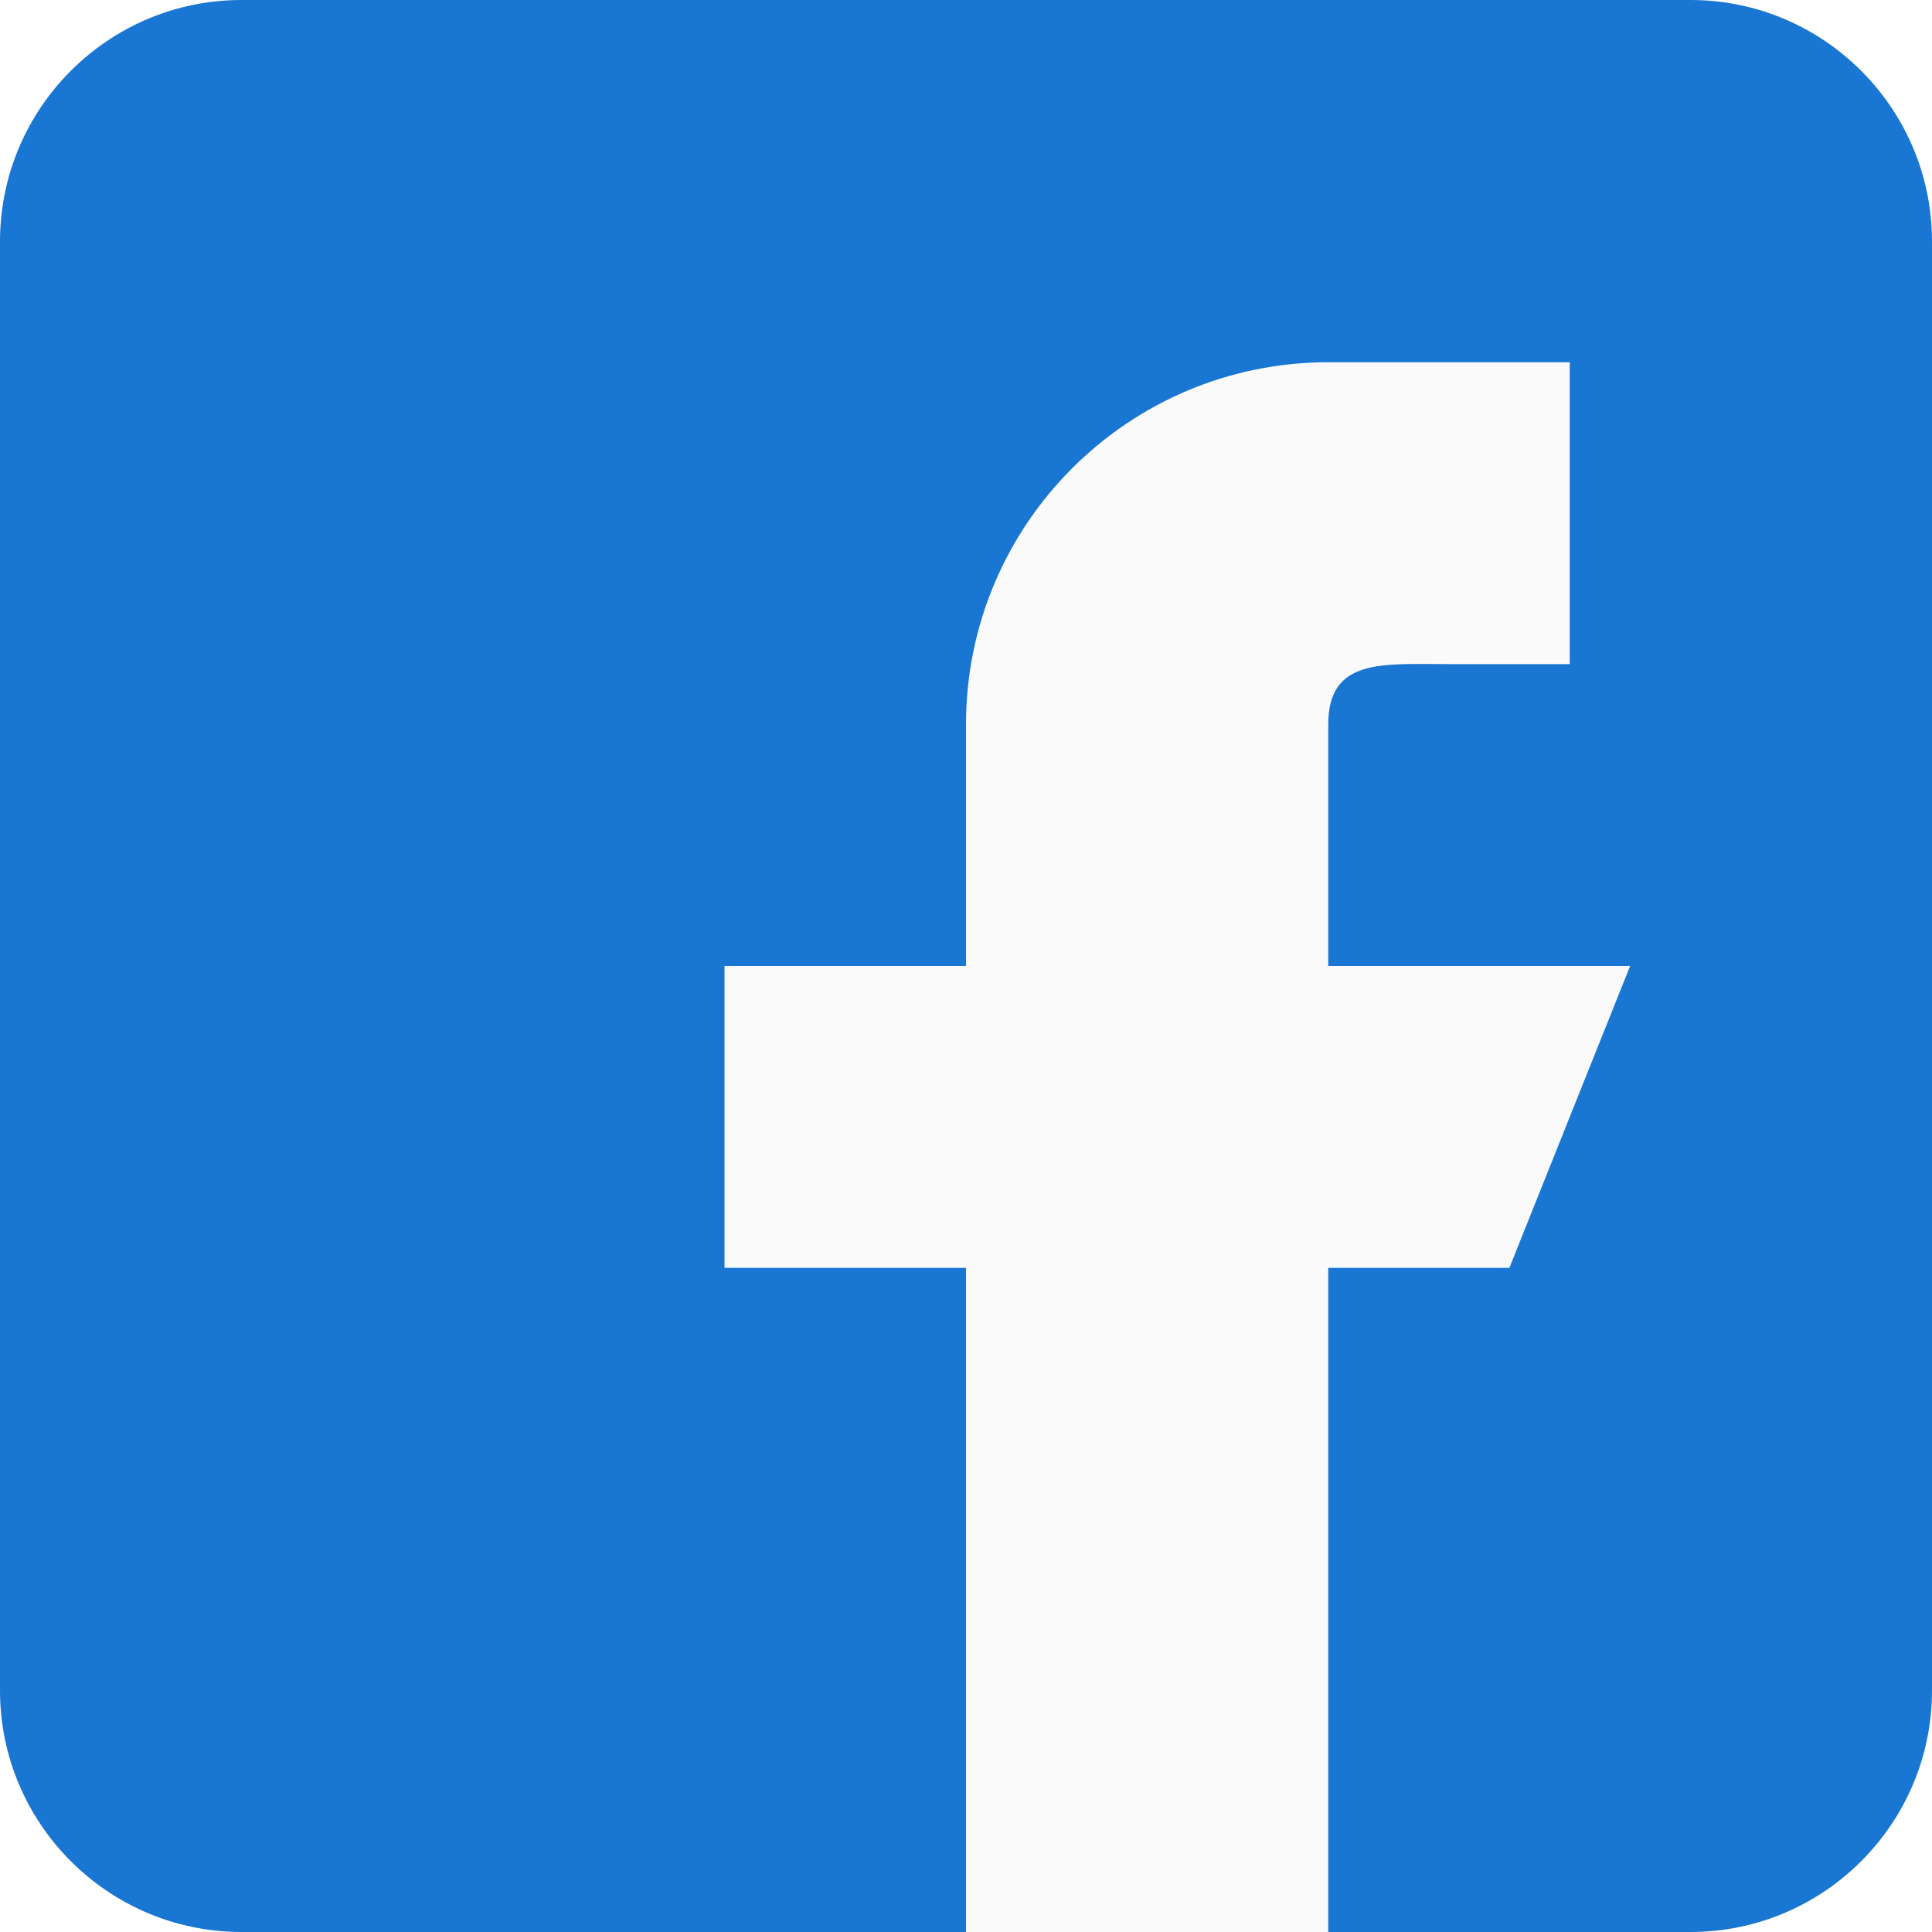
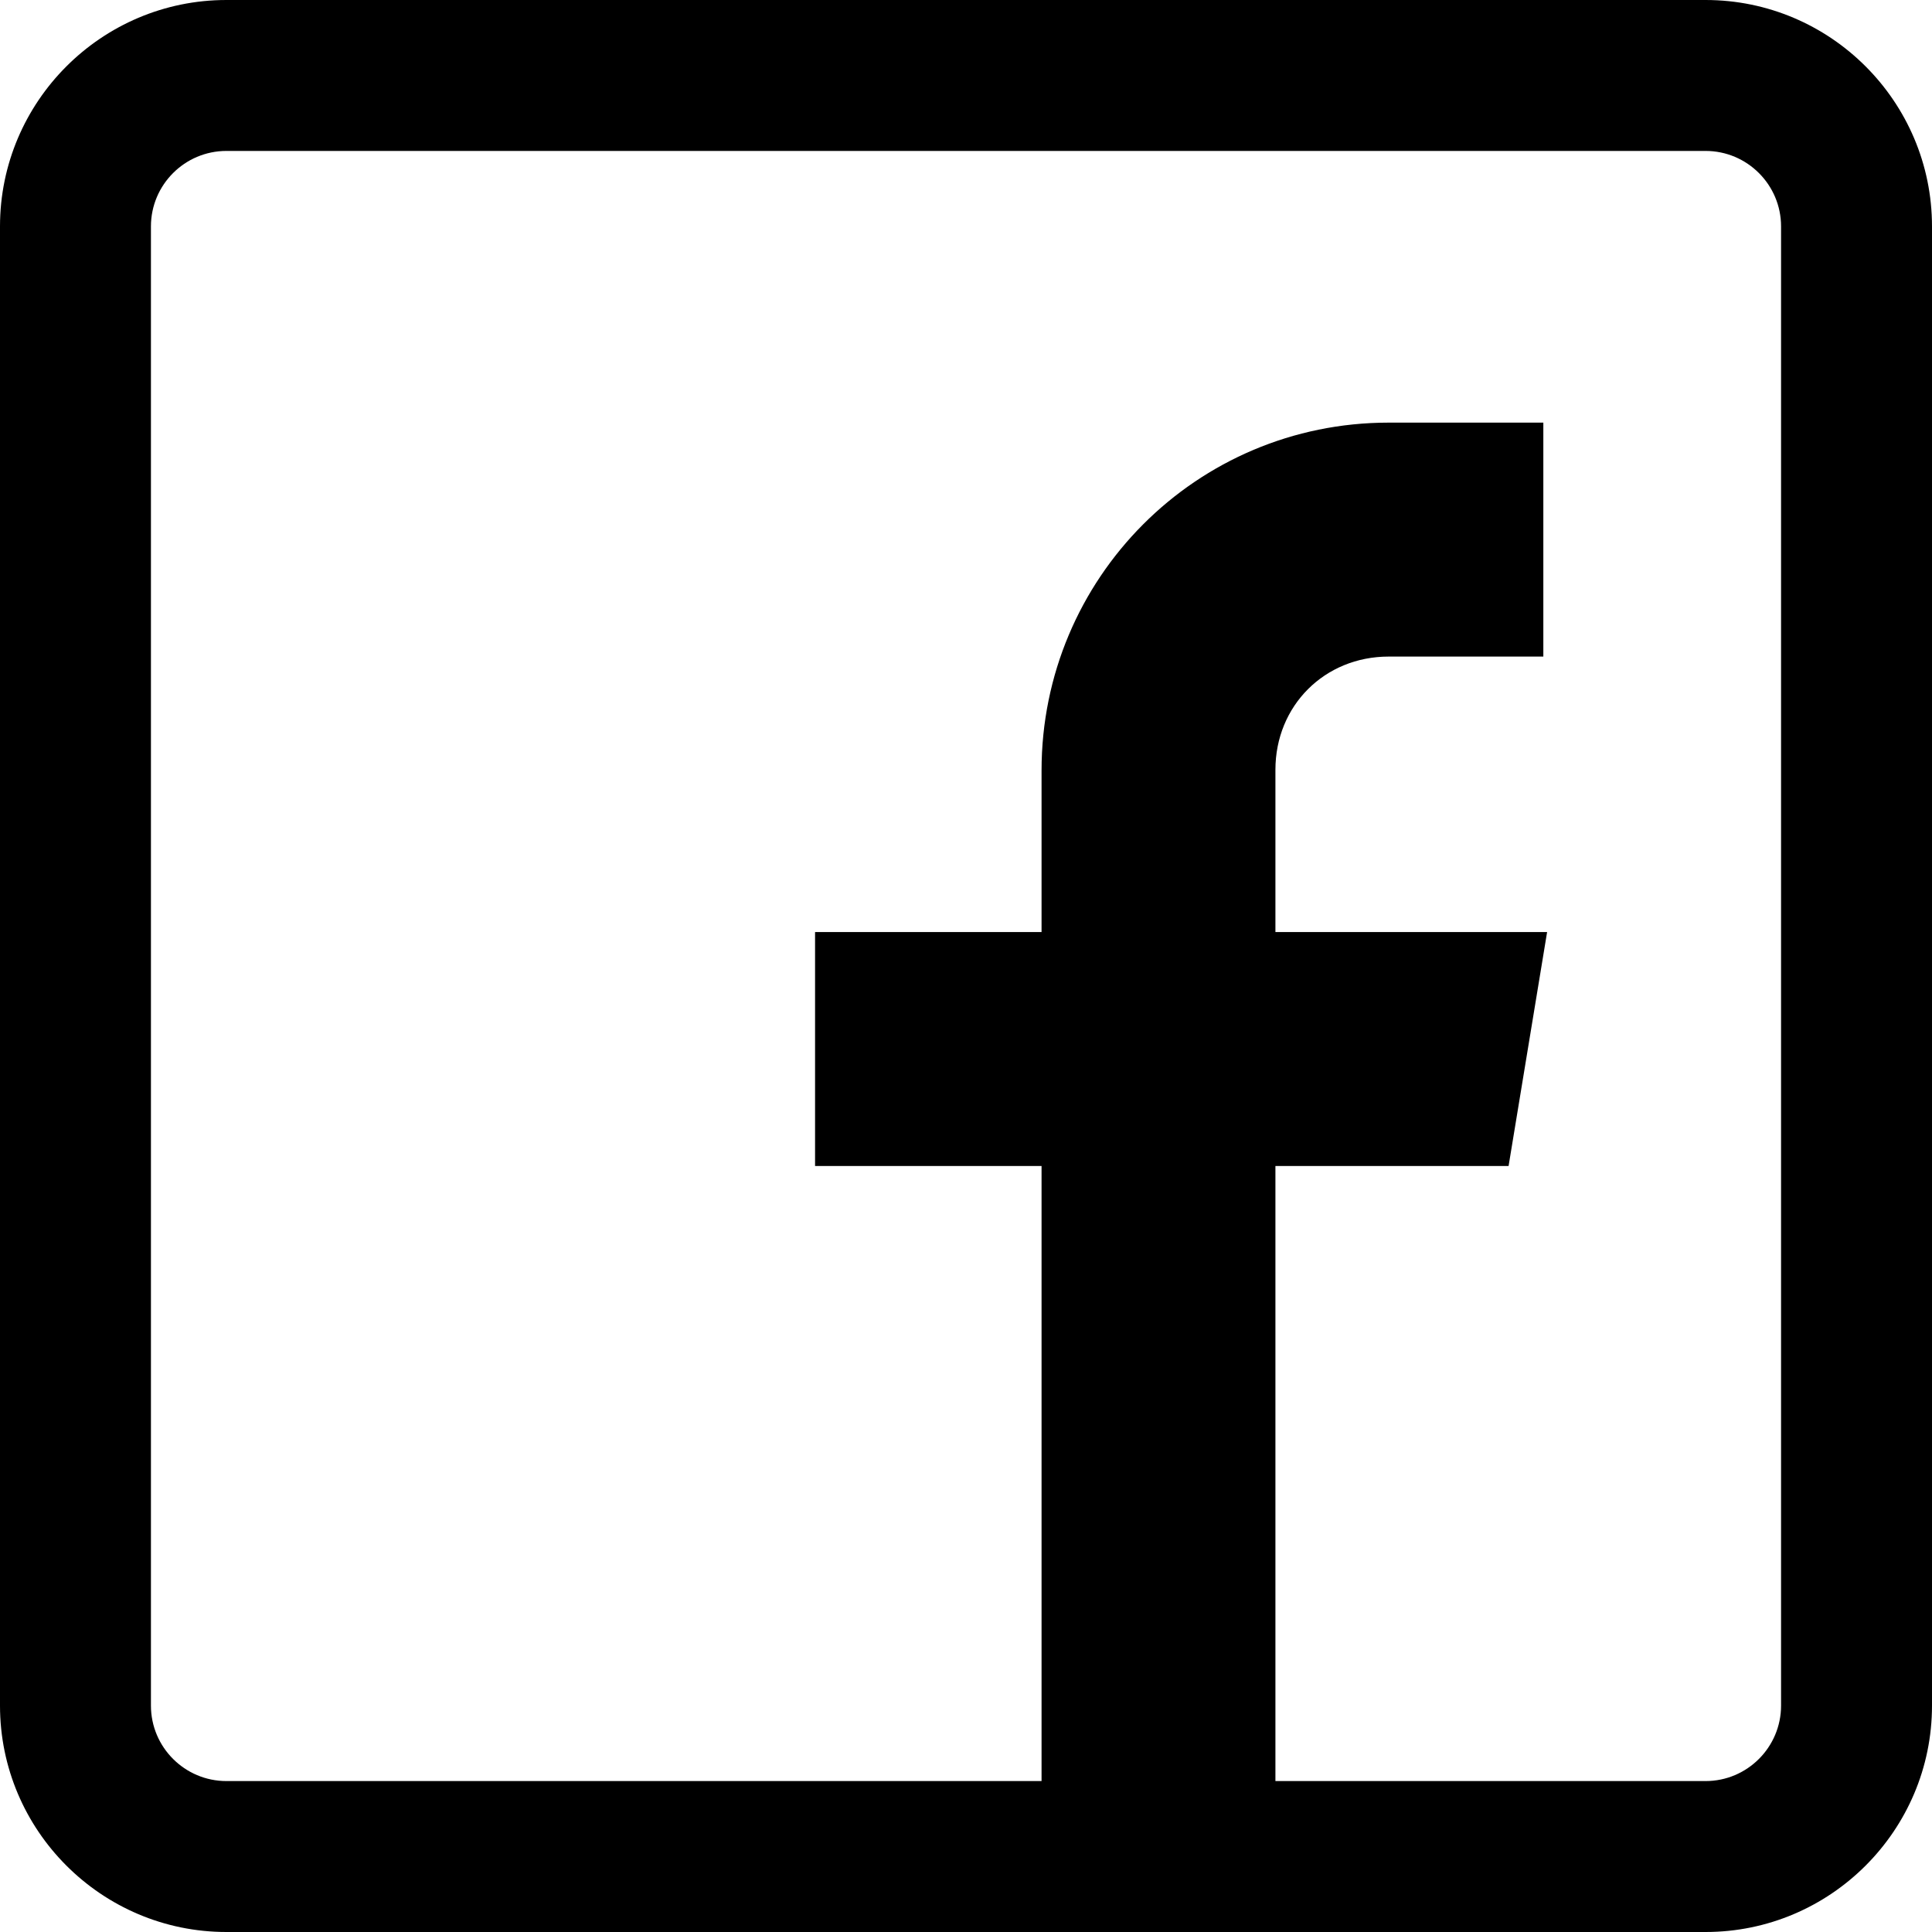
<svg xmlns="http://www.w3.org/2000/svg" version="1.1" id="Capa_1" x="0px" y="0px" viewBox="0 0 512 512" style="enable-background:new 0 0 512 512;" xml:space="preserve">
-   <path style="fill:#1976D2;" d="M448,0H64C28.704,0,0,28.704,0,64v384c0,35.296,28.704,64,64,64h384c35.296,0,64-28.704,64-64V64  C512,28.704,483.296,0,448,0z" />
-   <path style="fill:#FAFAFA;" d="M432,256h-80v-64c0-17.664,14.336-16,32-16h32V96h-64l0,0c-53.024,0-96,42.976-96,96v64h-64v80h64  v176h96V336h48L432,256z" />
+   <g>
+     <g>
+       <path d="M452,0H60C26.916,0,0,26.916,0,60v392c0,33.084,26.916,60,60,60h392c33.084,0,60-26.916,60-60V60    C512,26.916,485.084,0,452,0z M472,452c0,11.028-8.972,20-20,20H338V309h61.79L410,247h-72v-43c0-16.975,13.025-30,30-30h41v-62    h-41c-50.923,0-91.978,41.25-91.978,92.174V247H216v62h60.022v163H60c-11.028,0-20-8.972-20-20V60c0-11.028,8.972-20,20-20h392    c11.028,0,20,8.972,20,20V452z" />
+     </g>
+   </g>
  <g>
</g>
  <g>
</g>
  <g>
</g>
  <g>
</g>
  <g>
</g>
  <g>
</g>
  <g>
</g>
  <g>
</g>
  <g>
</g>
  <g>
</g>
  <g>
</g>
  <g>
</g>
  <g>
</g>
  <g>
</g>
  <g>
</g>
</svg>
